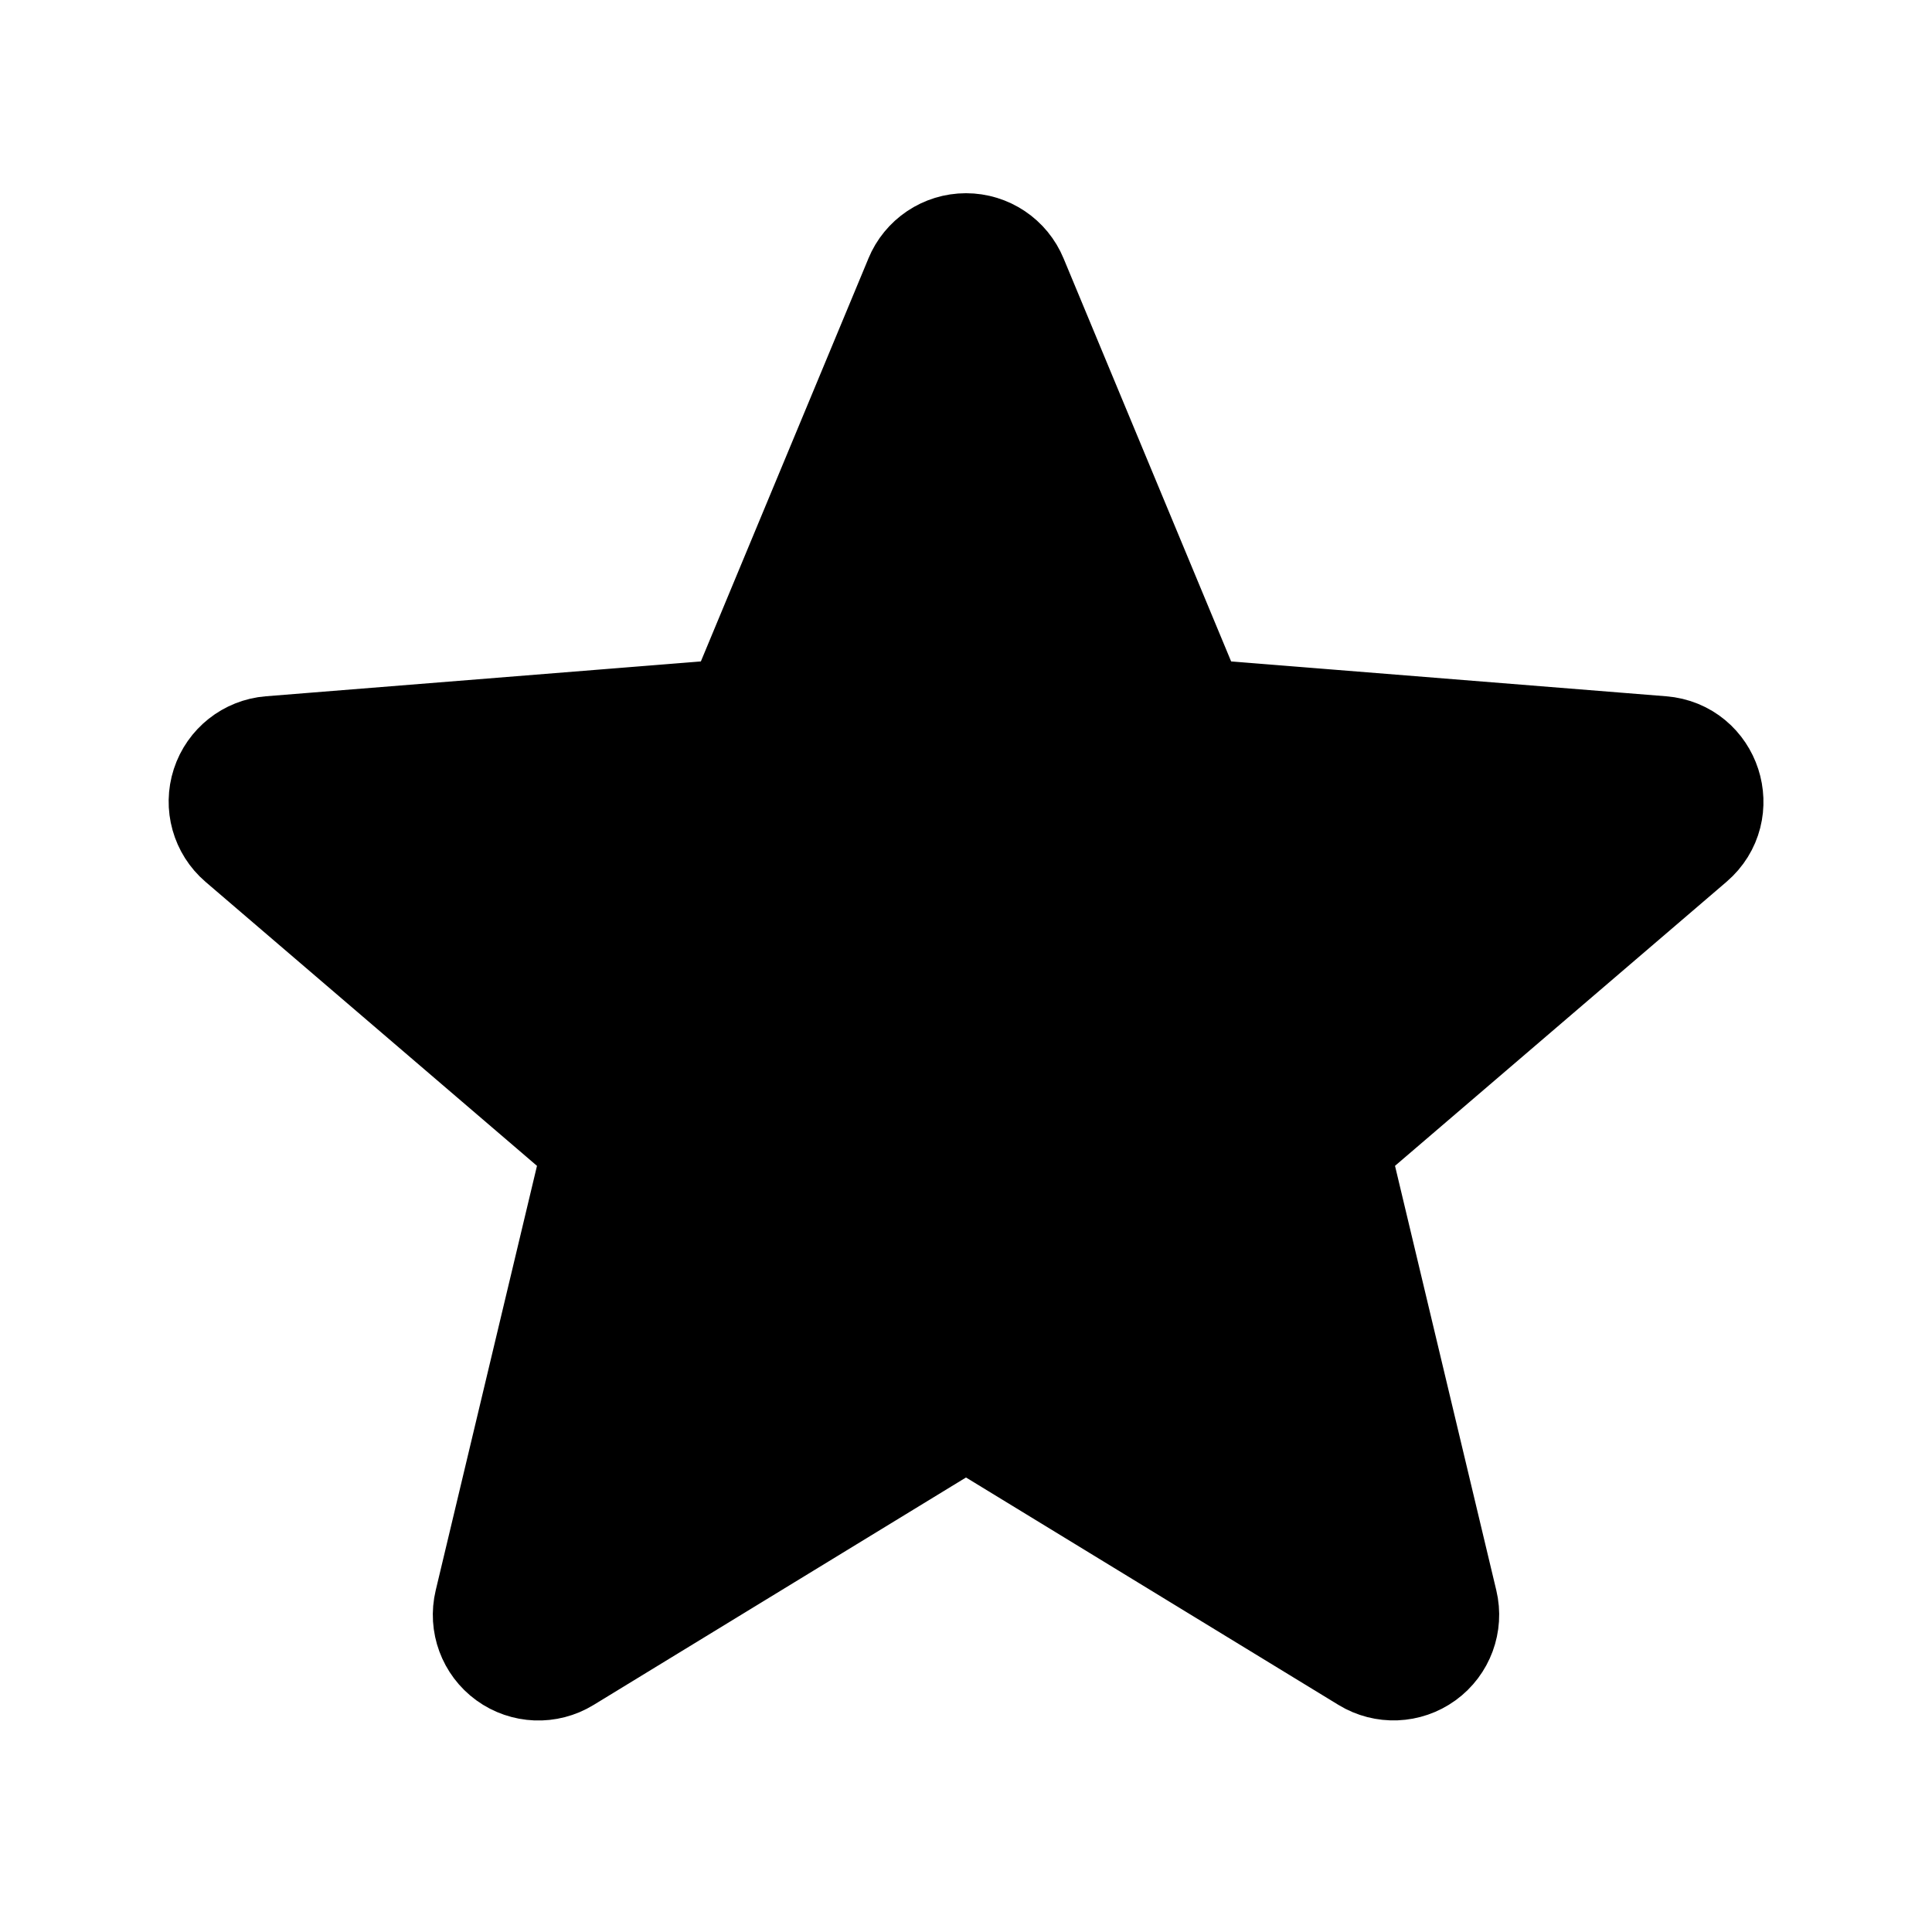
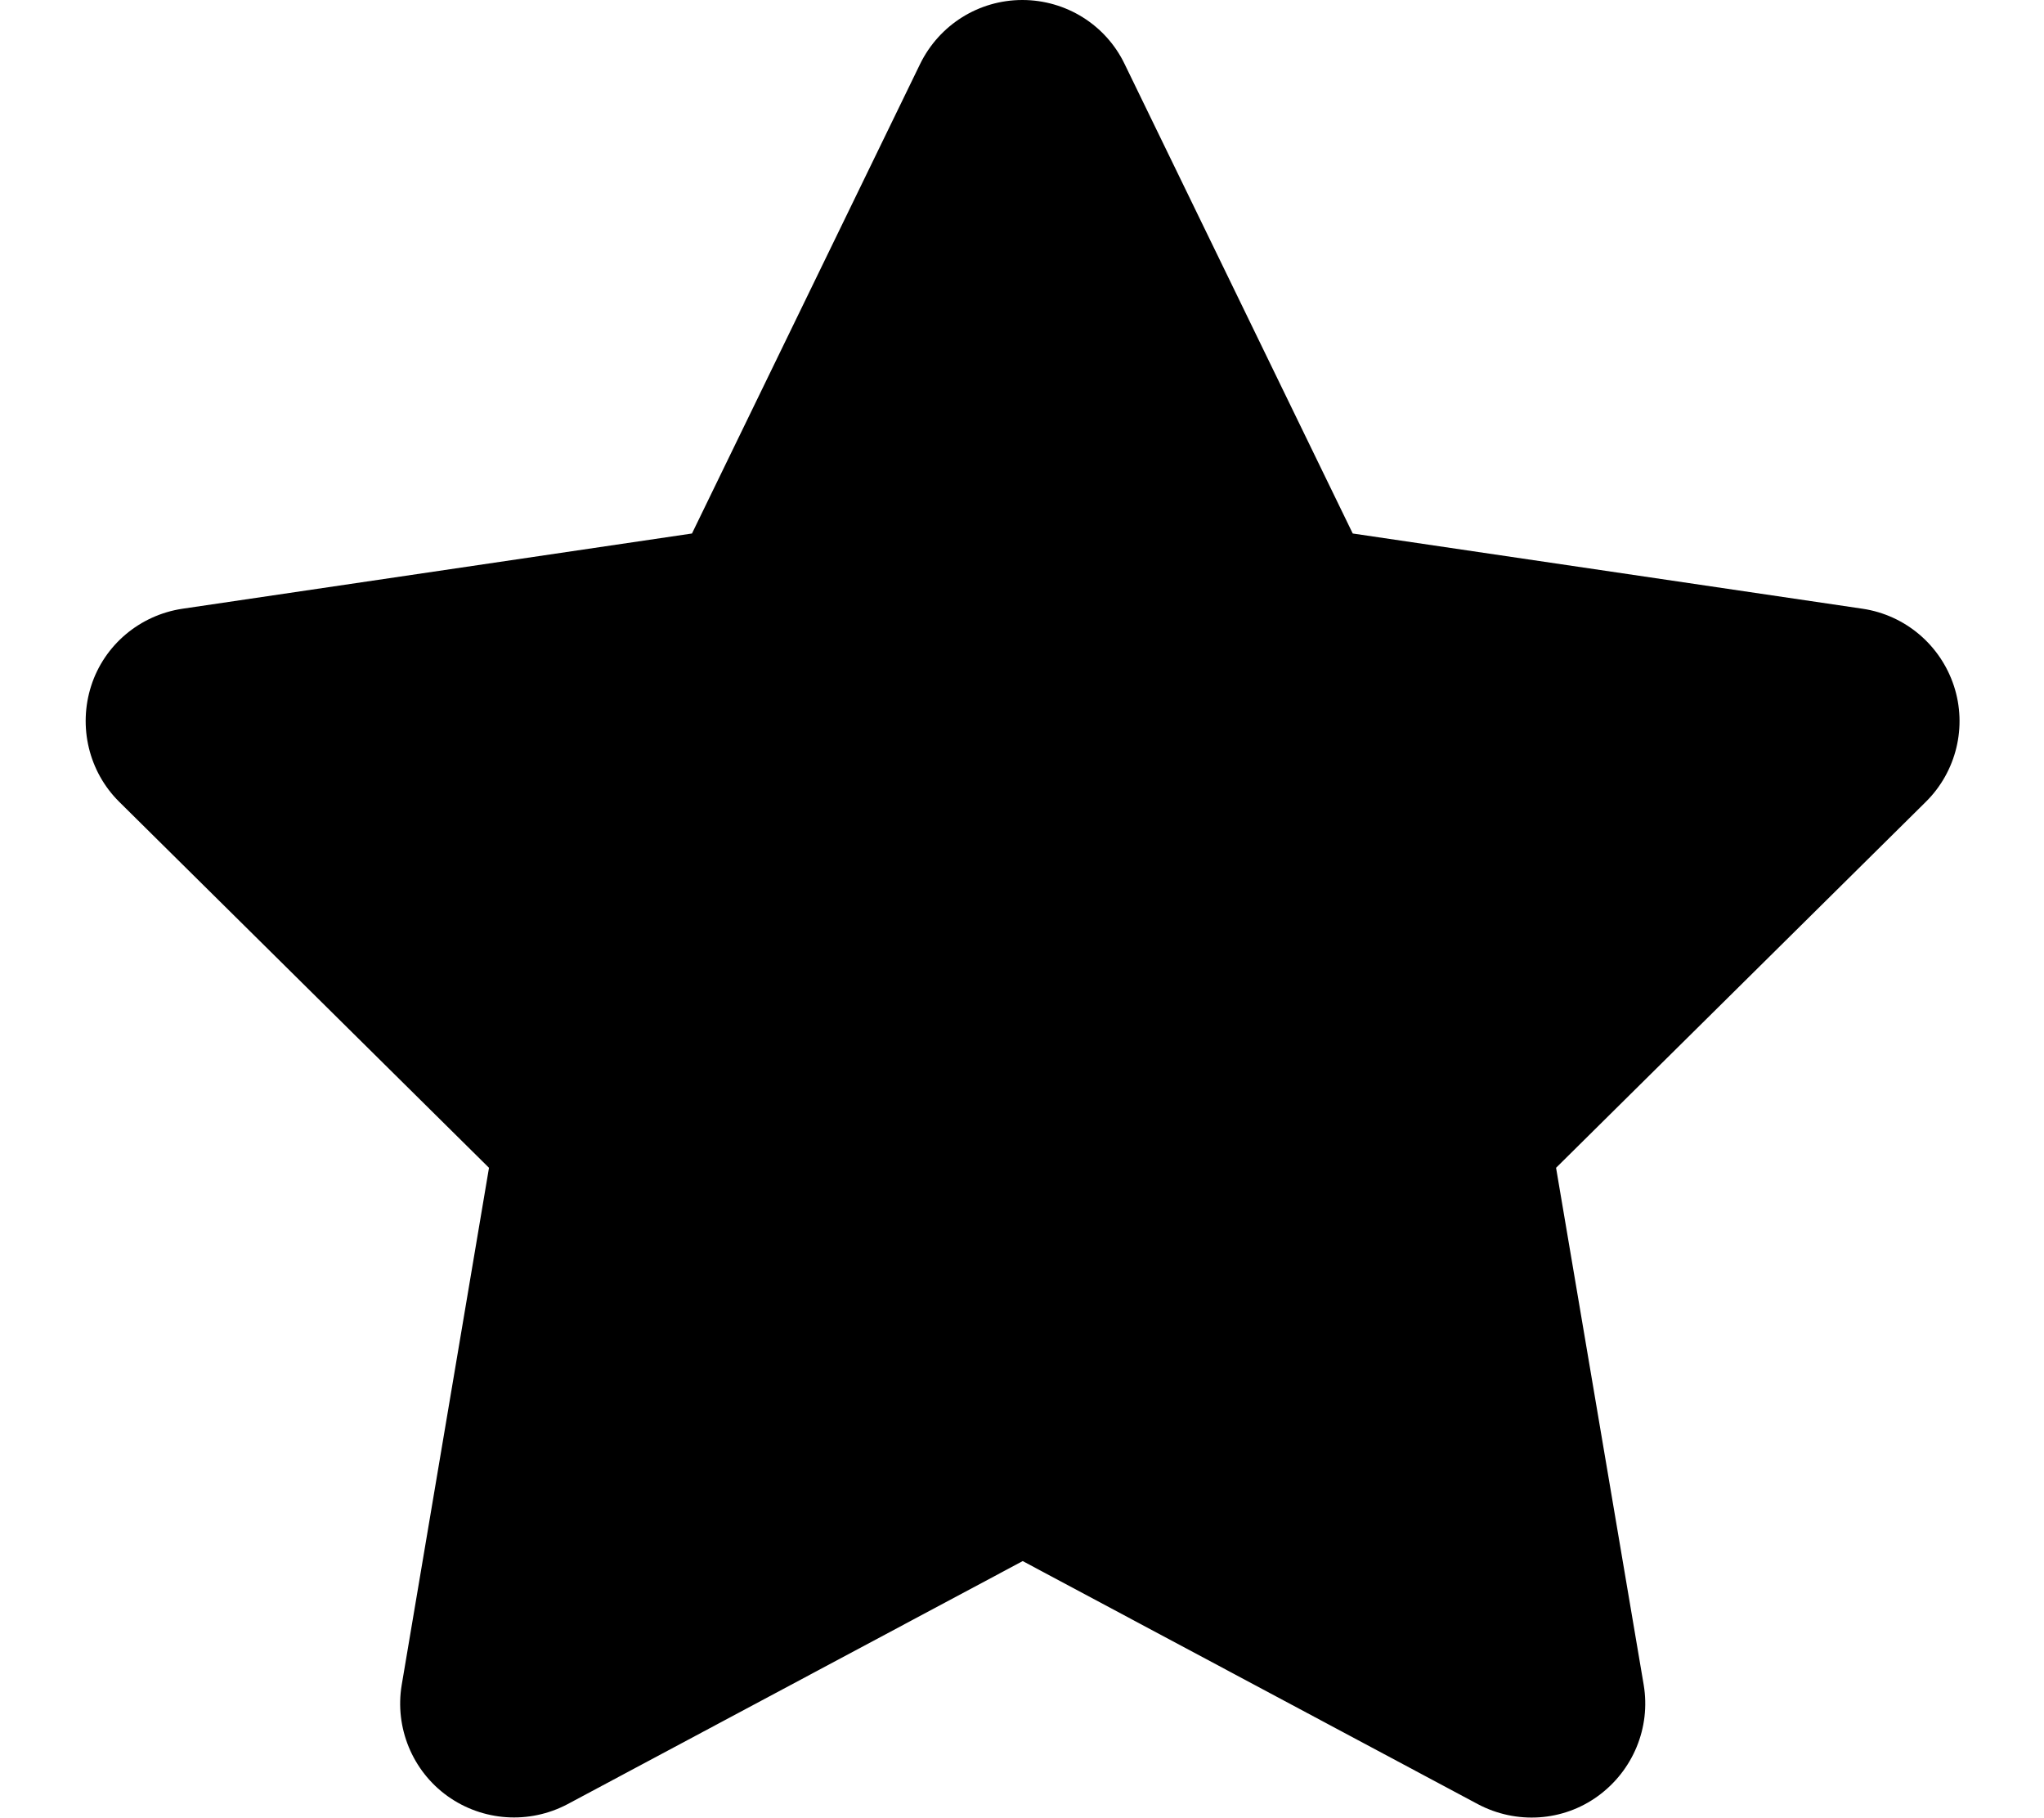
- <svg xmlns="http://www.w3.org/2000/svg" fill="currentColor" viewBox="0 0 24 24" stroke-width="1.5" stroke="currentColor" class="w-6 h-6">
-   <path stroke-linecap="round" stroke-linejoin="round" d="M11.48 3.499a.562.562 0 011.04 0l2.125 5.111a.563.563 0 00.475.345l5.518.442c.499.04.701.663.321.988l-4.204 3.602a.563.563 0 00-.182.557l1.285 5.385a.562.562 0 01-.84.61l-4.725-2.885a.563.563 0 00-.586 0L6.982 20.54a.562.562 0 01-.84-.61l1.285-5.386a.562.562 0 00-.182-.557l-4.204-3.602a.563.563 0 01.321-.988l5.518-.442a.563.563 0 00.475-.345L11.48 3.5z" />
+ <svg xmlns="http://www.w3.org/2000/svg" viewBox="0 0 576 512">
+   <path d="M316.9 18C311.6 7 300.4 0 288.1 0s-23.4 7-28.8 18L195 150.3 51.4 171.5c-12 1.8-22 10.2-25.7 21.7s-.7 24.2 7.9 32.7L137.8 329 113.2 474.7c-2 12 3 24.2 12.9 31.3s23 8 33.8 2.3l128.3-68.5 128.3 68.5c10.8 5.7 23.9 4.9 33.8-2.3s14.9-19.3 12.9-31.3L438.5 329 542.7 225.9c8.6-8.5 11.7-21.2 7.9-32.7s-13.7-19.9-25.7-21.7L381.2 150.3 316.9 18z" />
</svg>
